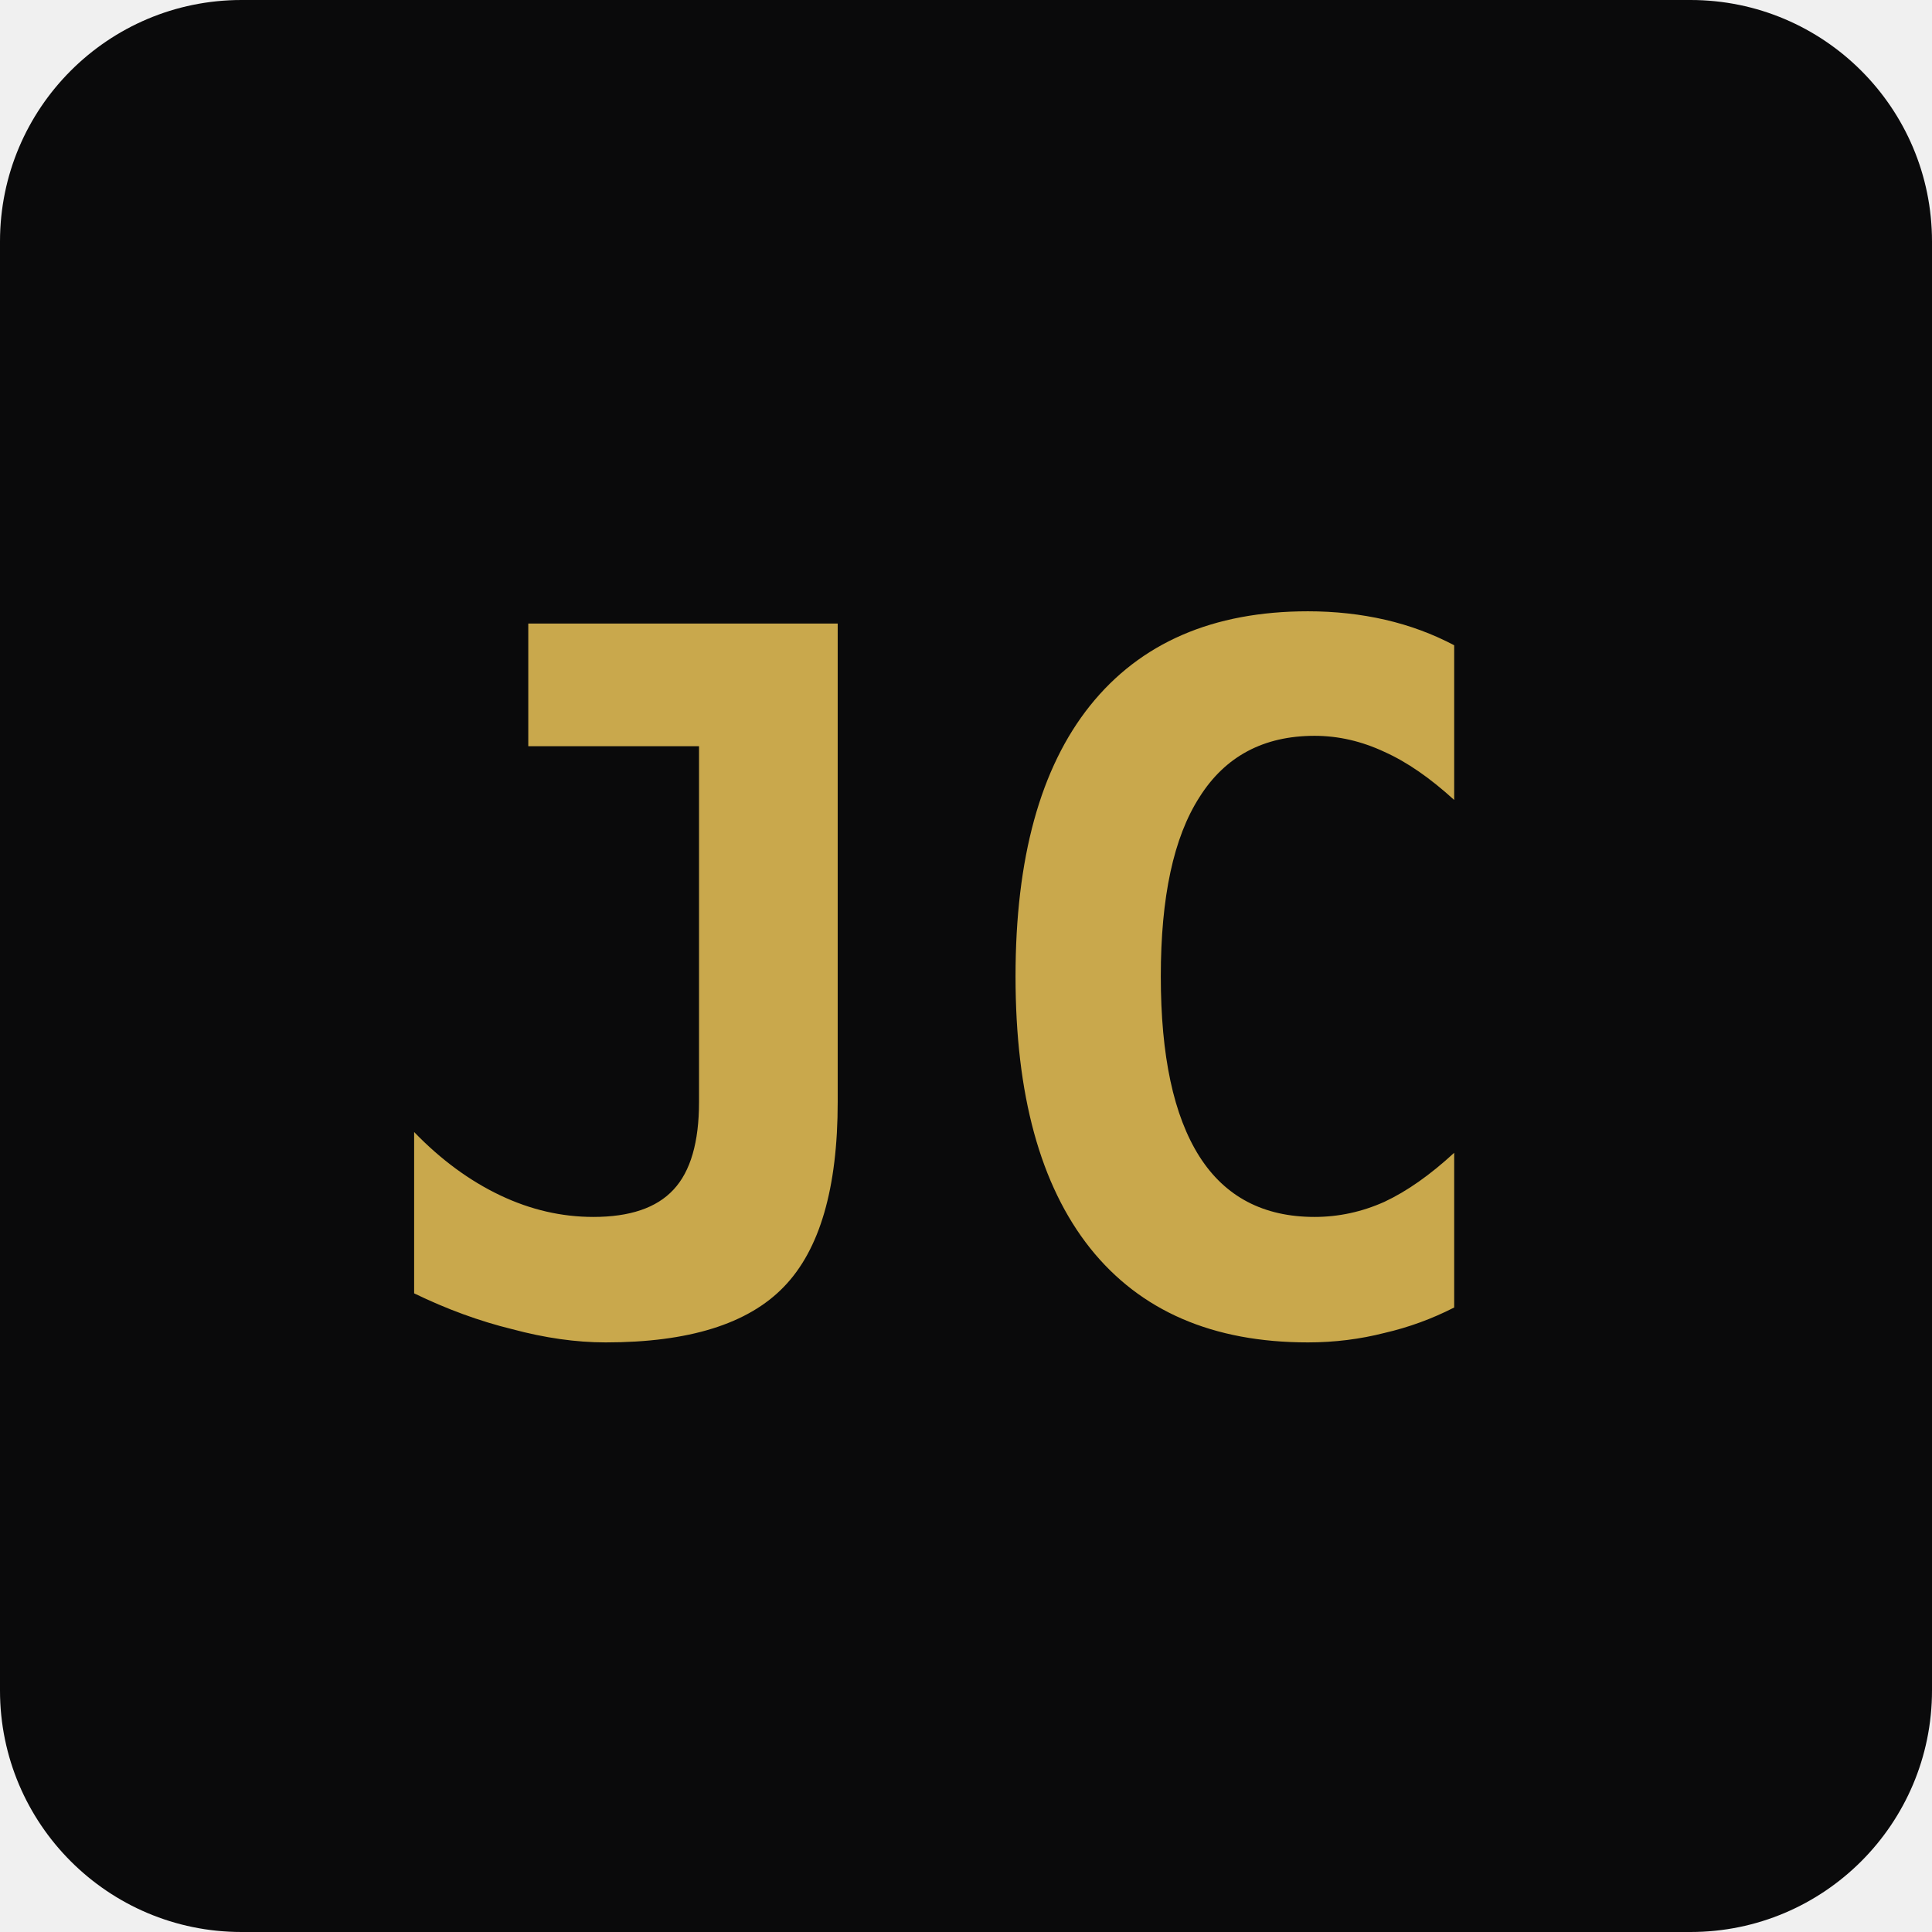
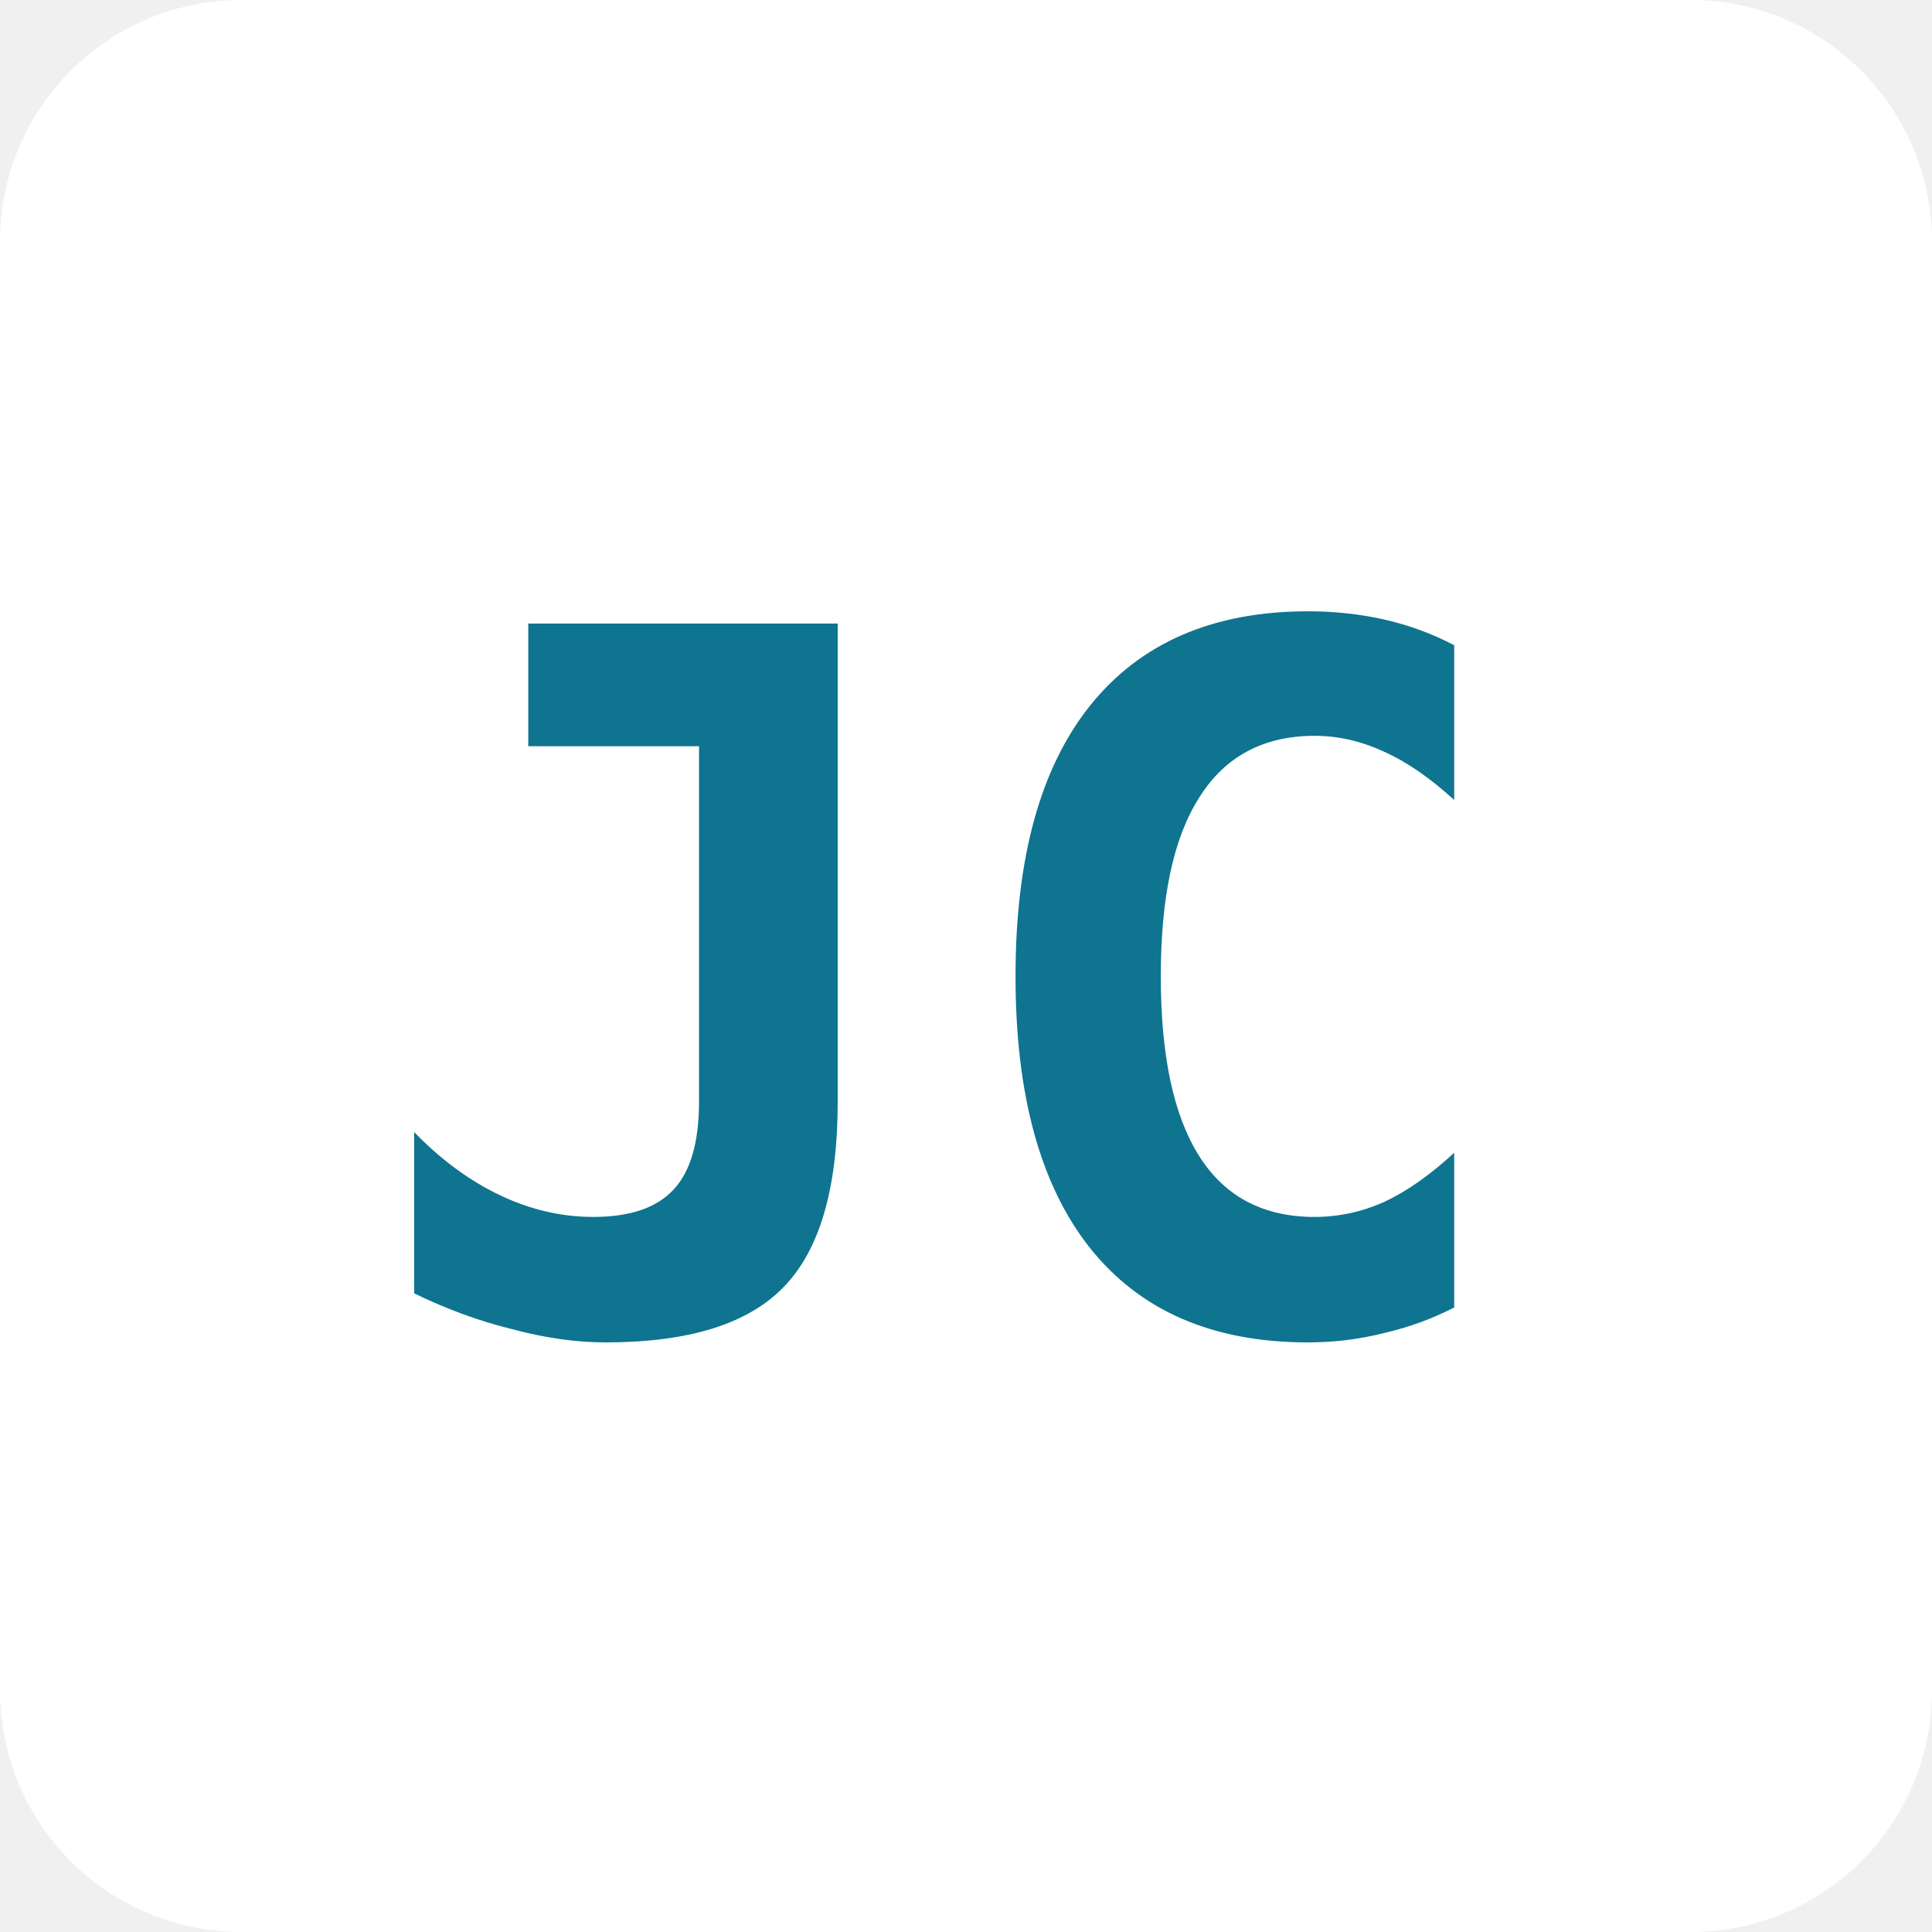
<svg xmlns="http://www.w3.org/2000/svg" viewBox="0 0 32 32">
-   <rect width="32" height="32" fill="#0a0a0b" rx="4" />
-   <text x="6" y="22" font-family="monospace" font-weight="bold" font-size="16" fill="#c9a84c">JC</text>
+   <rect width="32" height="32" fill="#ffffff" rx="4" />
+   <text x="6" y="22" font-family="monospace" font-weight="bold" font-size="16" fill="#0e7490">JC</text>
</svg>
